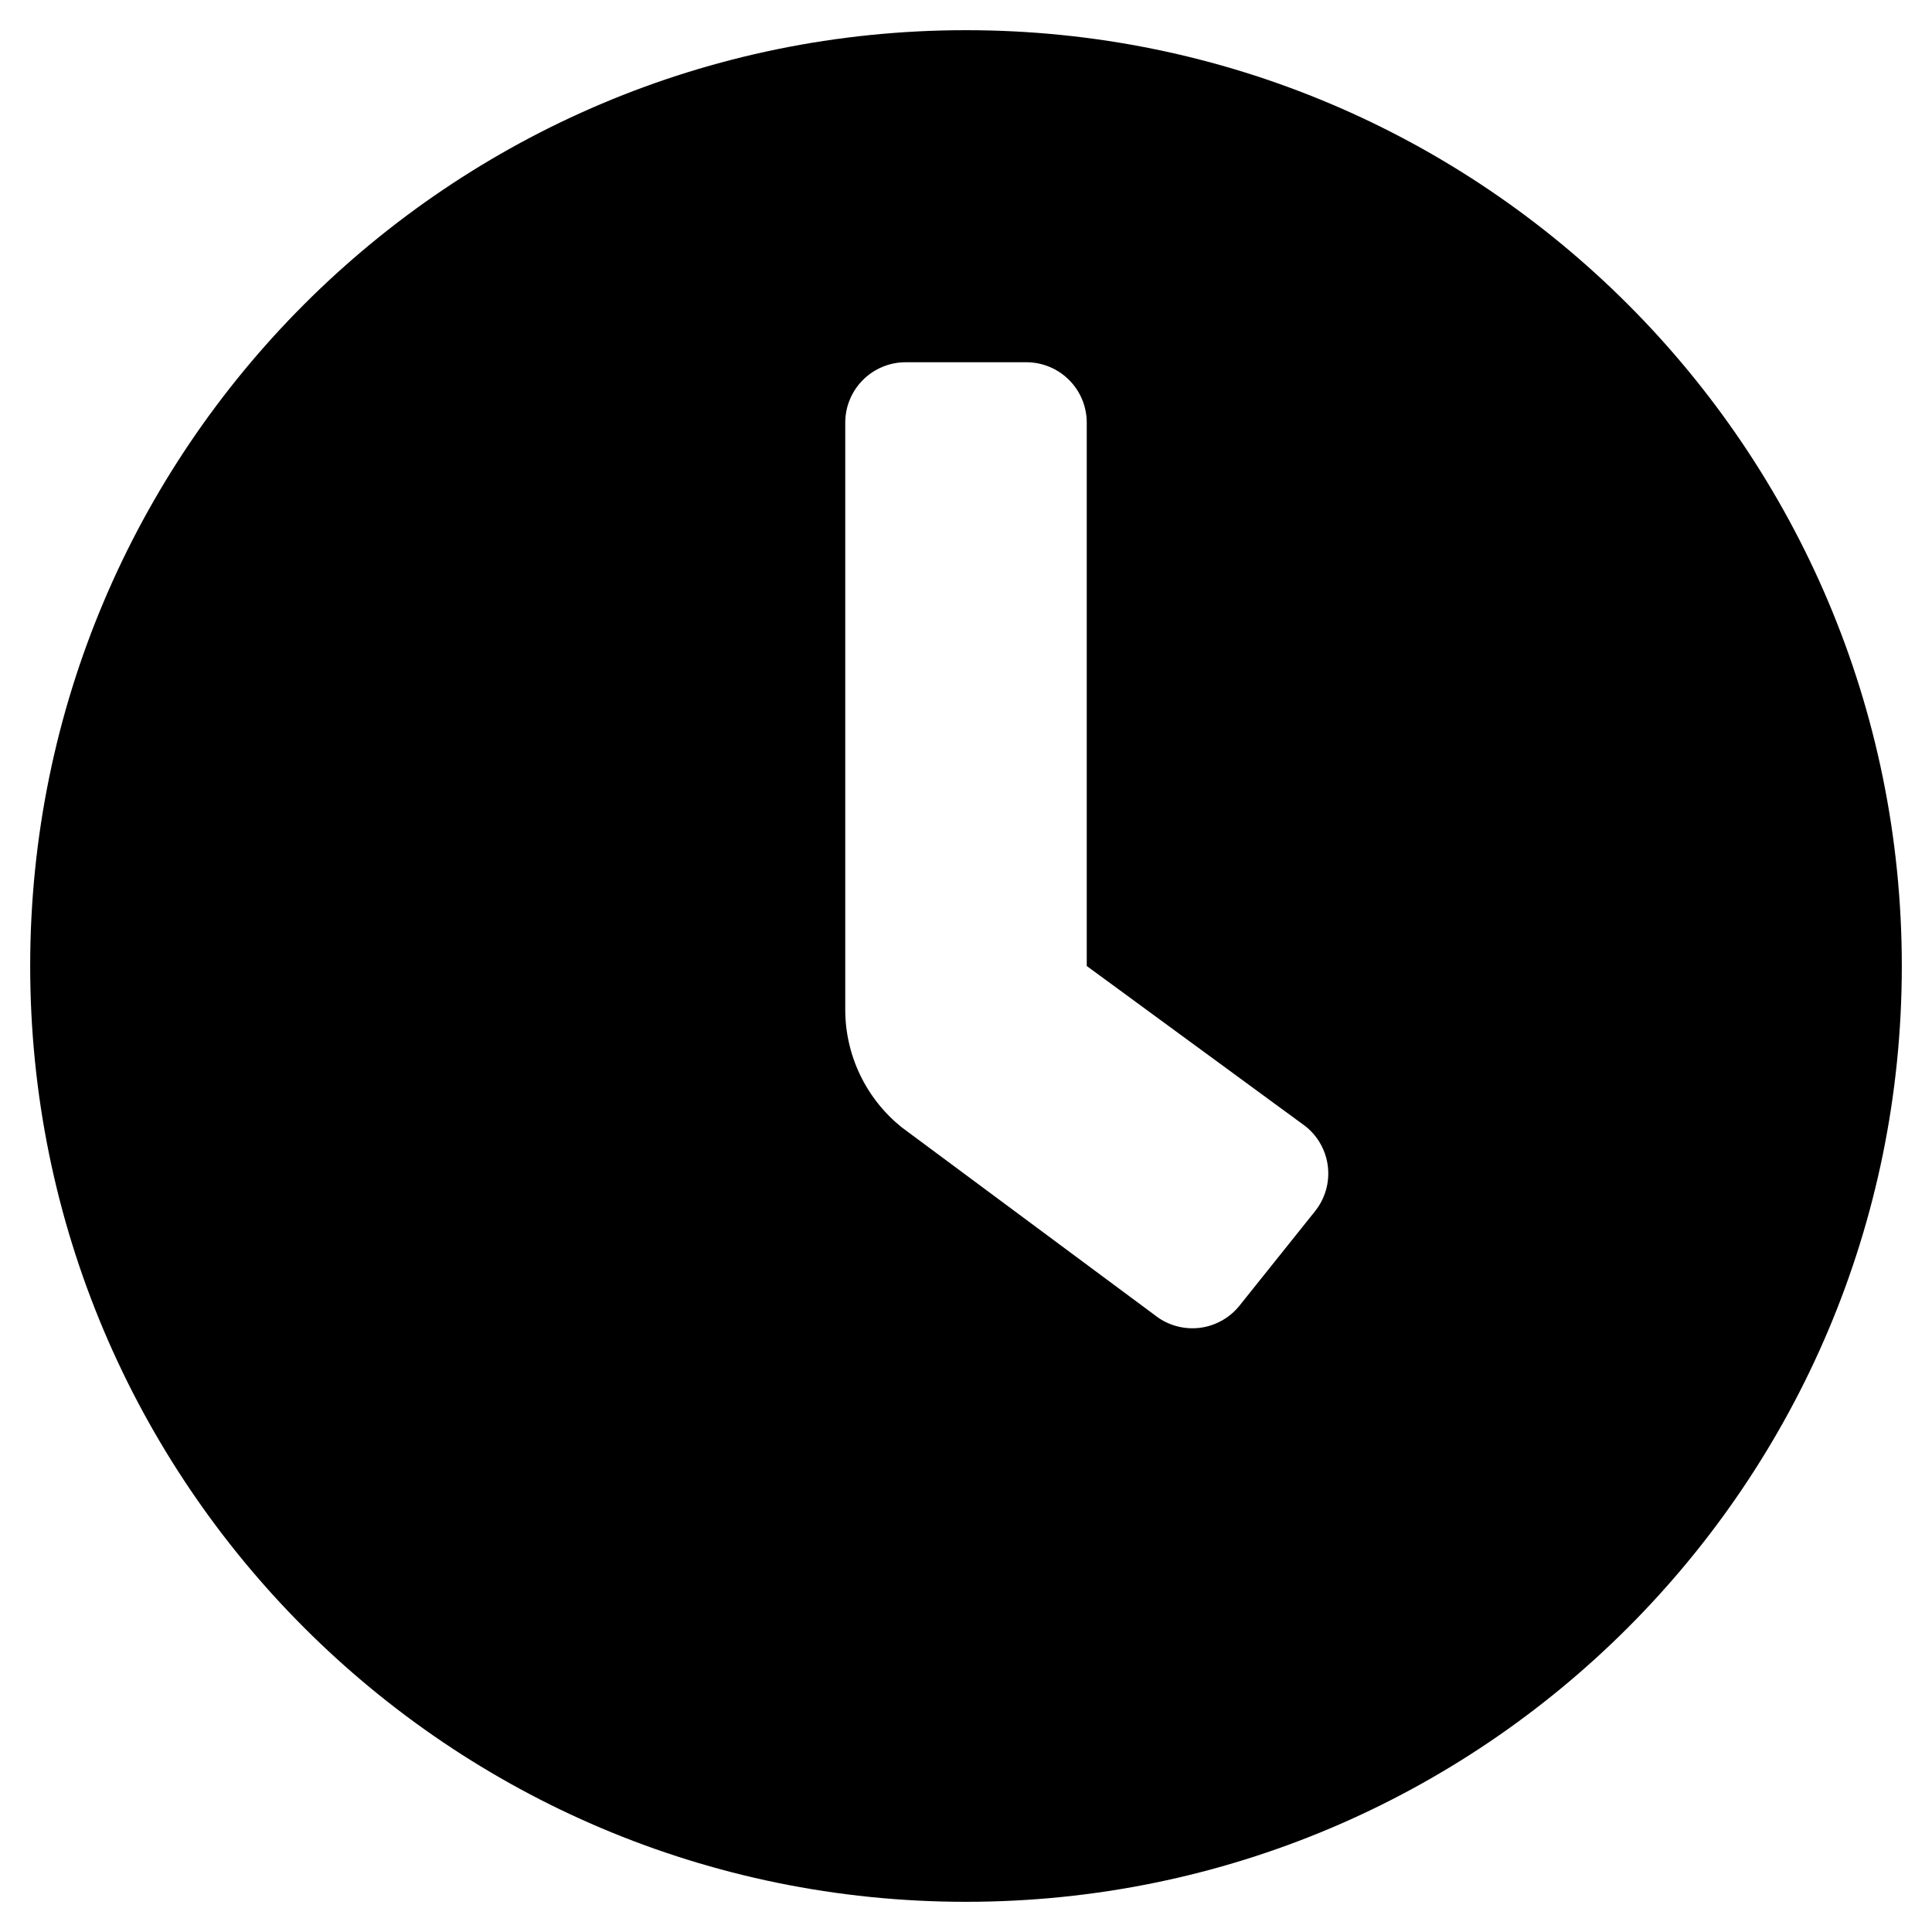
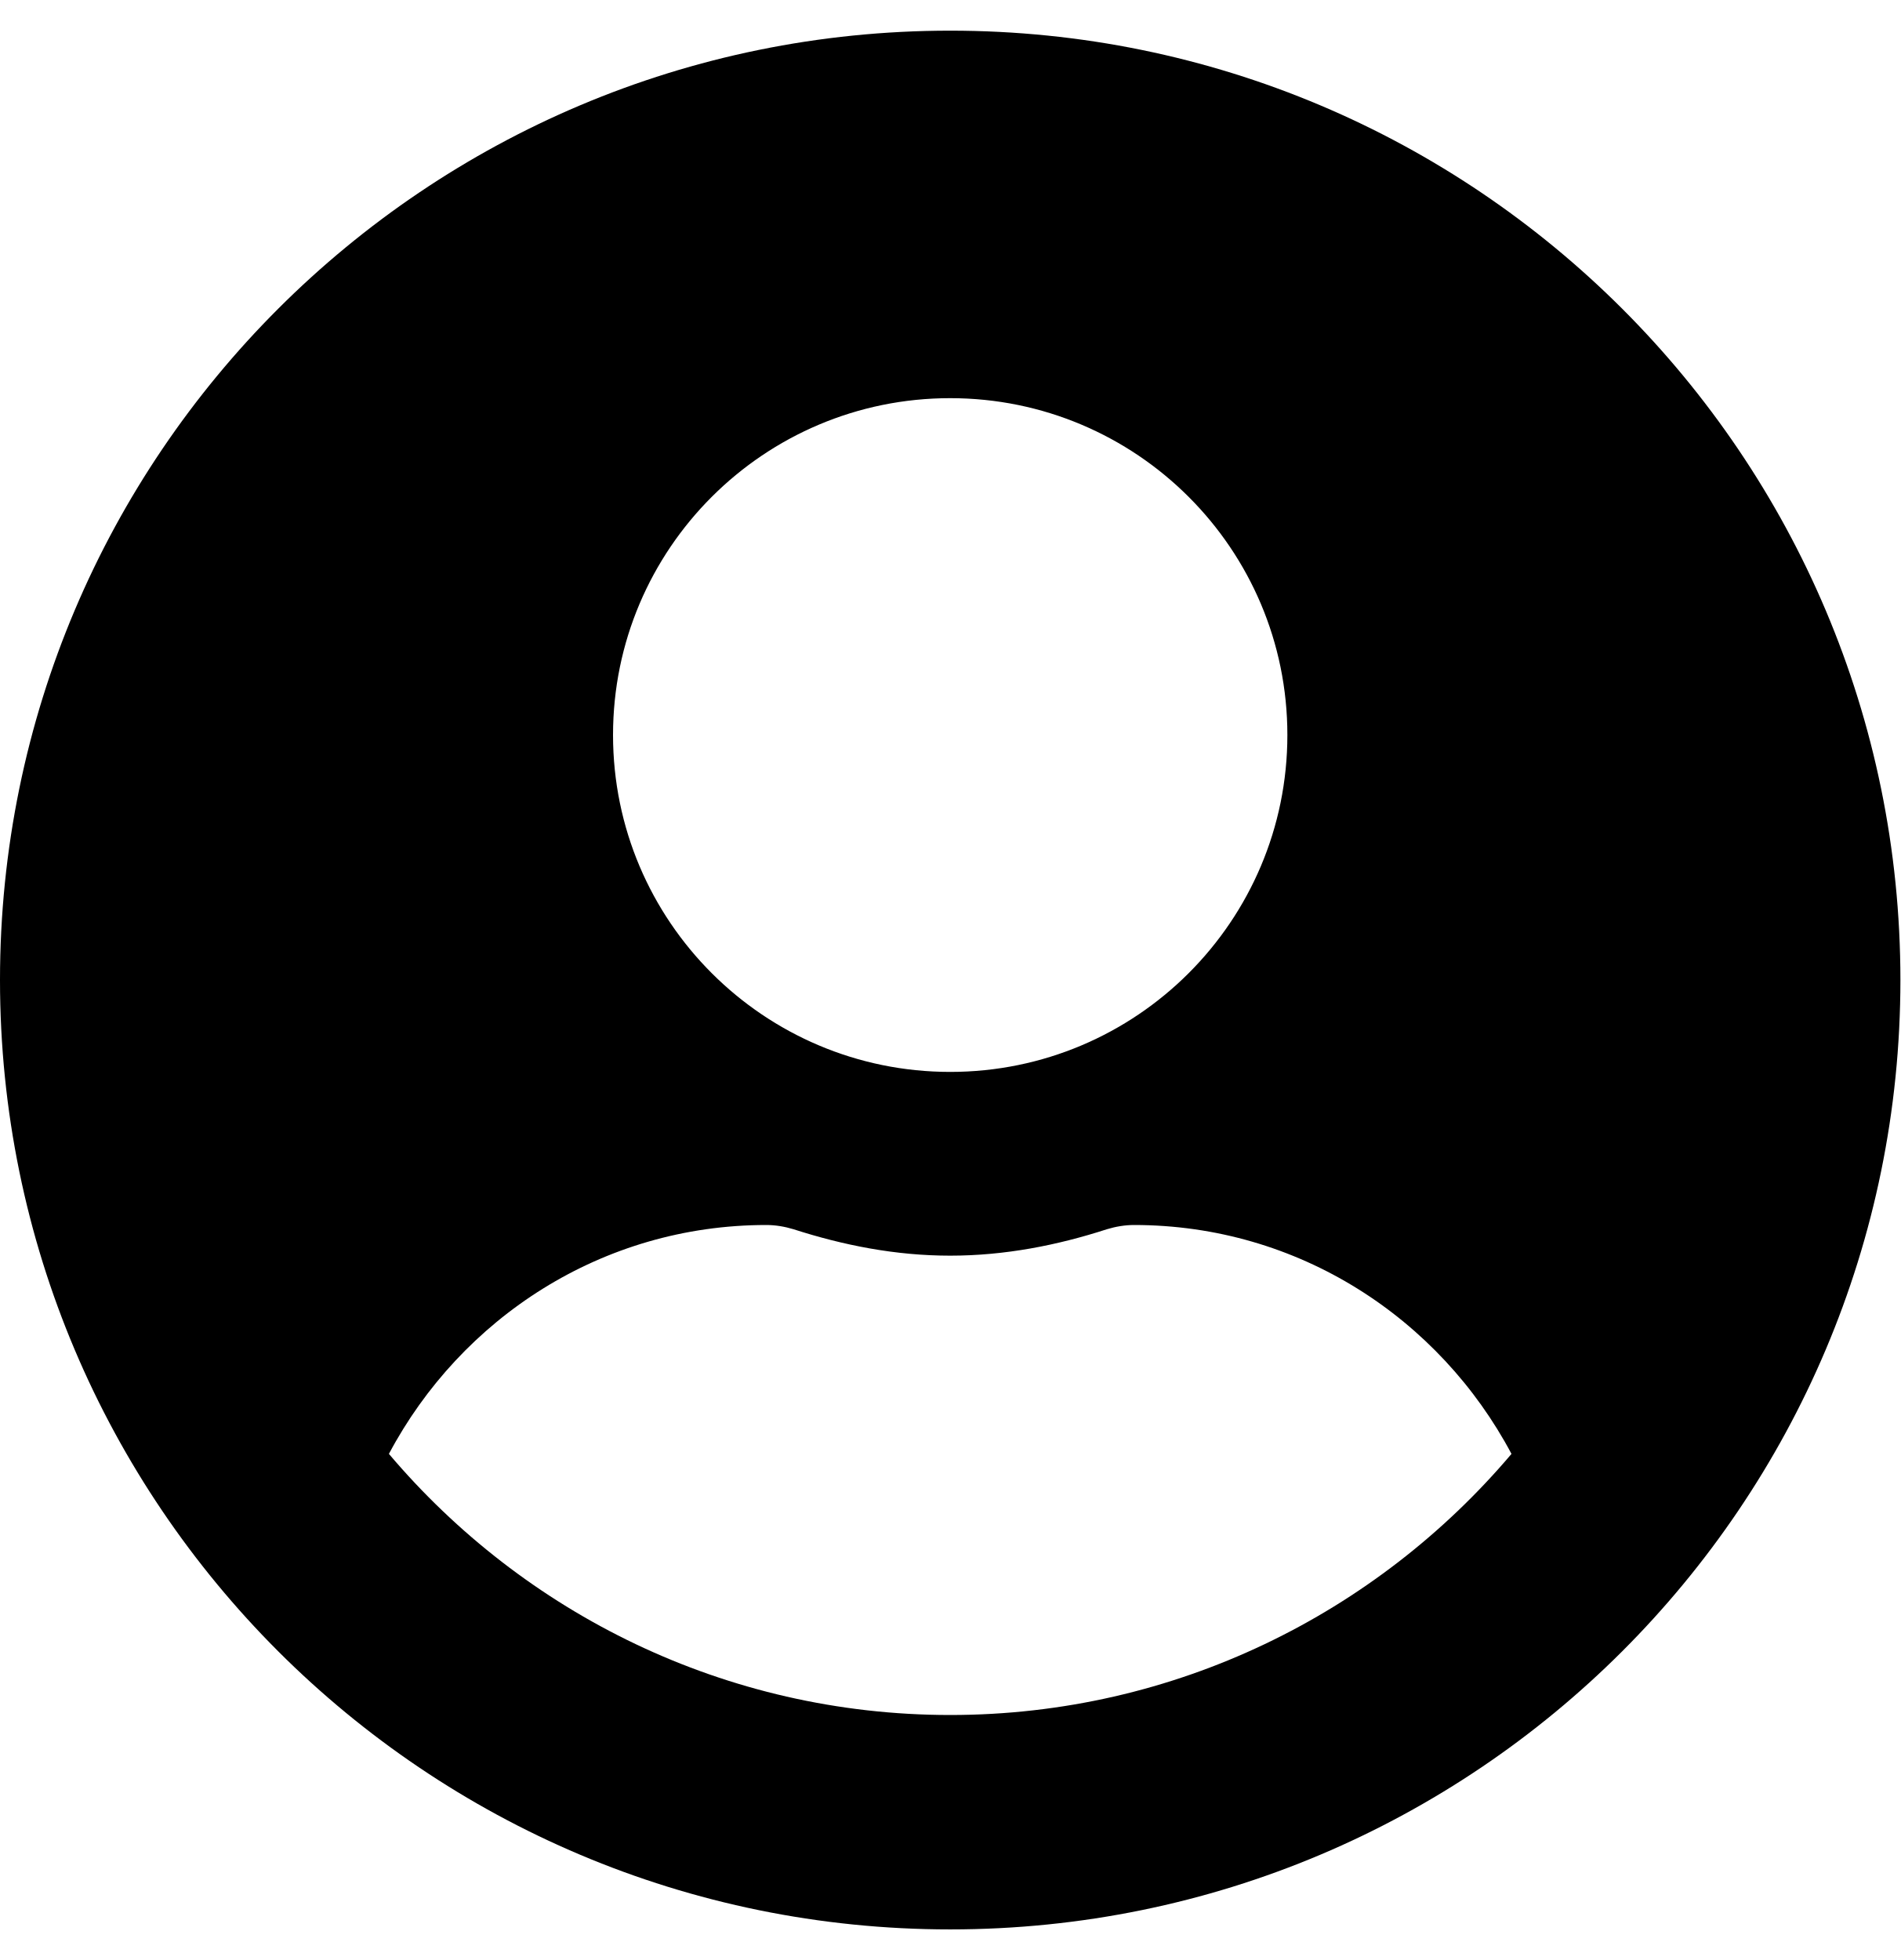
- <svg xmlns="http://www.w3.org/2000/svg" viewBox="0 0 512 512" width="512" height="512">
+ <svg xmlns="http://www.w3.org/2000/svg" viewBox="0 0 256 264" width="256" height="264">
  <style>
		tspan { white-space:pre }
		.shp0 { fill: #000000 } 
	</style>
-   <path id="Layer" fill-rule="evenodd" class="shp0" d="M504 256C504 393 393 504 256 504C119 504 8 393 8 256C8 119 119 8 256 8C393 8 504 119 504 256ZM351.37 315.46C351.96 313.44 352.14 311.32 351.91 309.23C351.68 307.14 351.04 305.12 350.02 303.28C349.01 301.44 347.64 299.81 346 298.5L288 256L288 112C288 109.9 287.59 107.82 286.78 105.88C285.98 103.94 284.8 102.17 283.31 100.69C281.83 99.2 280.06 98.02 278.12 97.22C276.18 96.41 274.1 96 272 96L240 96C237.9 96 235.82 96.41 233.88 97.22C231.94 98.02 230.17 99.2 228.69 100.69C227.2 102.17 226.02 103.94 225.22 105.88C224.41 107.82 224 109.9 224 112L224 267.55C224 270.54 224.33 273.52 225 276.43C225.66 279.35 226.65 282.18 227.94 284.87C229.24 287.57 230.83 290.11 232.69 292.45C234.55 294.79 236.67 296.91 239 298.78L306 348.5C307.64 349.81 309.52 350.79 311.54 351.37C313.56 351.96 315.67 352.14 317.76 351.91C319.85 351.68 321.87 351.03 323.71 350.02C325.55 349.01 327.18 347.64 328.49 346L348.49 321C349.8 319.36 350.78 317.48 351.37 315.46Z" />
+   <path id="Layer" fill-rule="evenodd" class="shp0" d="M256 132C256 202.64 198.71 259.88 128 259.88C57.29 259.88 0 202.64 0 132C0 61.36 57.29 4.13 128 4.13C198.71 4.13 256 61.36 256 132ZM82.58 99C82.58 124.06 102.92 144.38 128 144.38C153.08 144.38 173.42 124.06 173.42 99C173.42 73.94 153.08 53.63 128 53.63C102.92 53.63 82.58 73.94 82.58 99ZM203.61 195.83C193.91 177.58 174.92 165 152.77 165C151.54 165 150.3 165.21 149.11 165.57C142.45 167.73 135.38 169.13 128 169.13C120.62 169.13 113.6 167.73 106.89 165.57C105.7 165.21 104.46 165 103.23 165C81.08 165 62.09 177.58 52.39 195.83C70.55 217.28 97.7 231 128 231C158.3 231 185.45 217.28 203.61 195.83Z" />
</svg>
